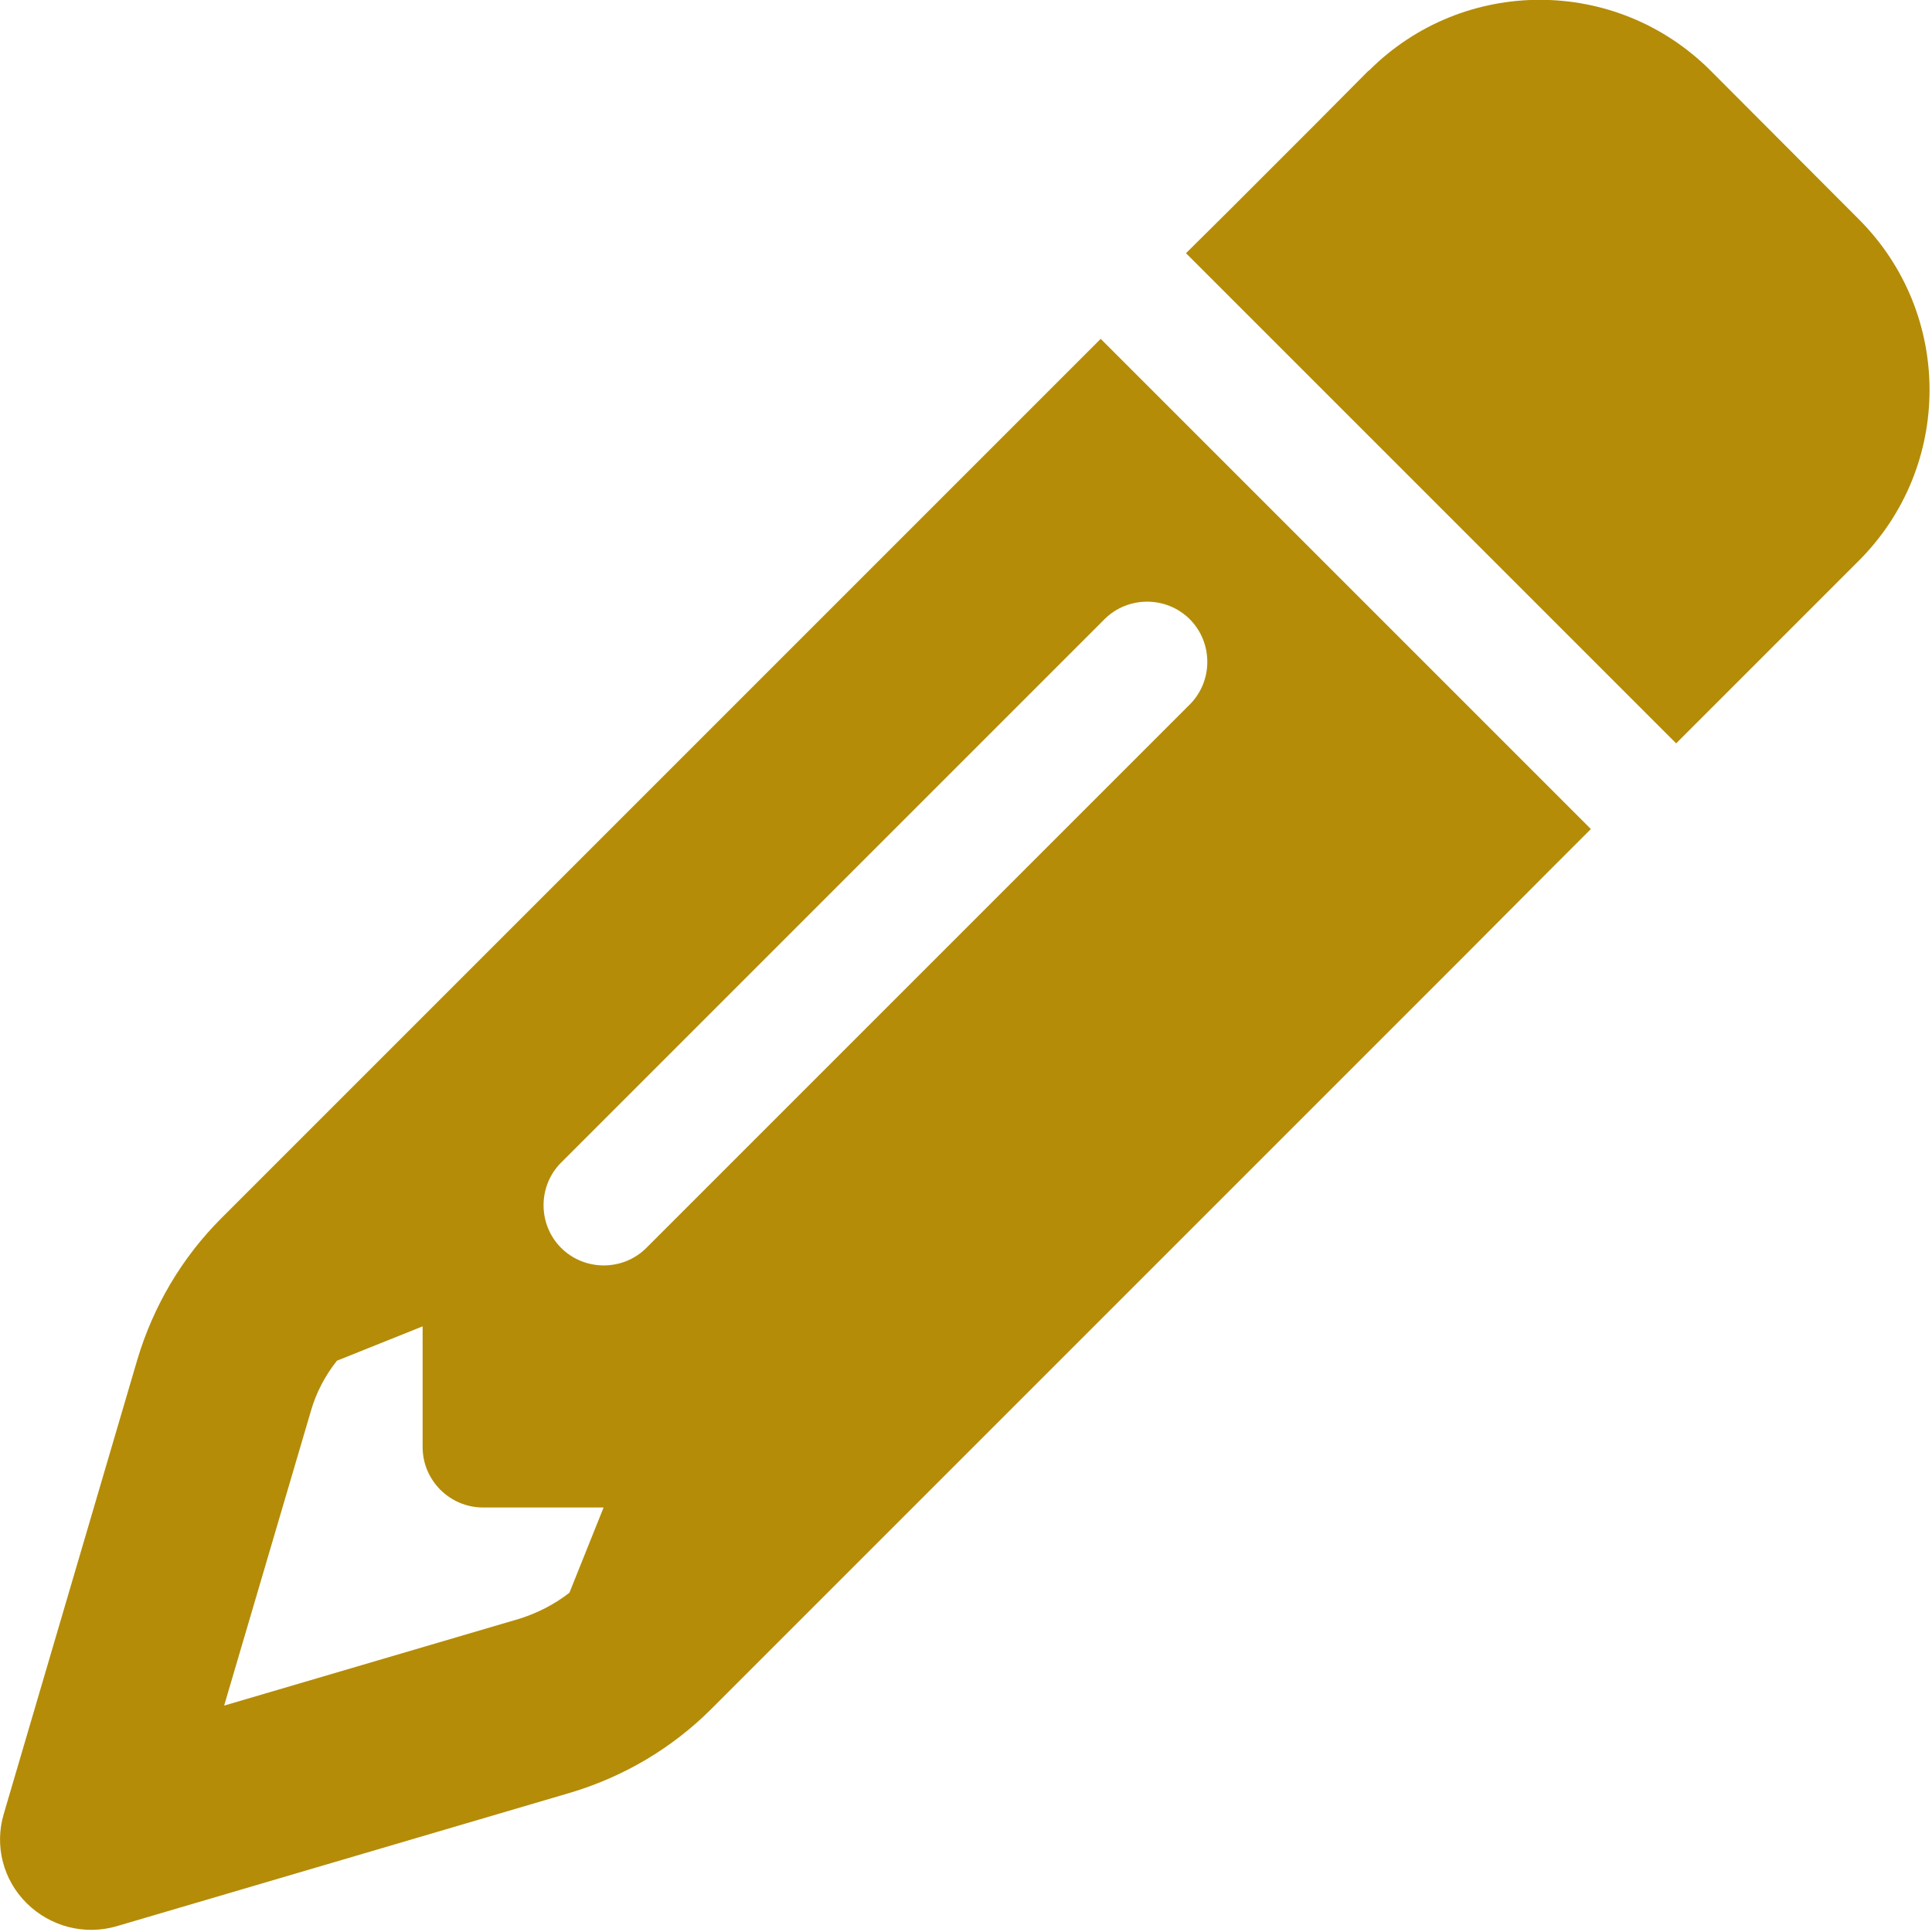
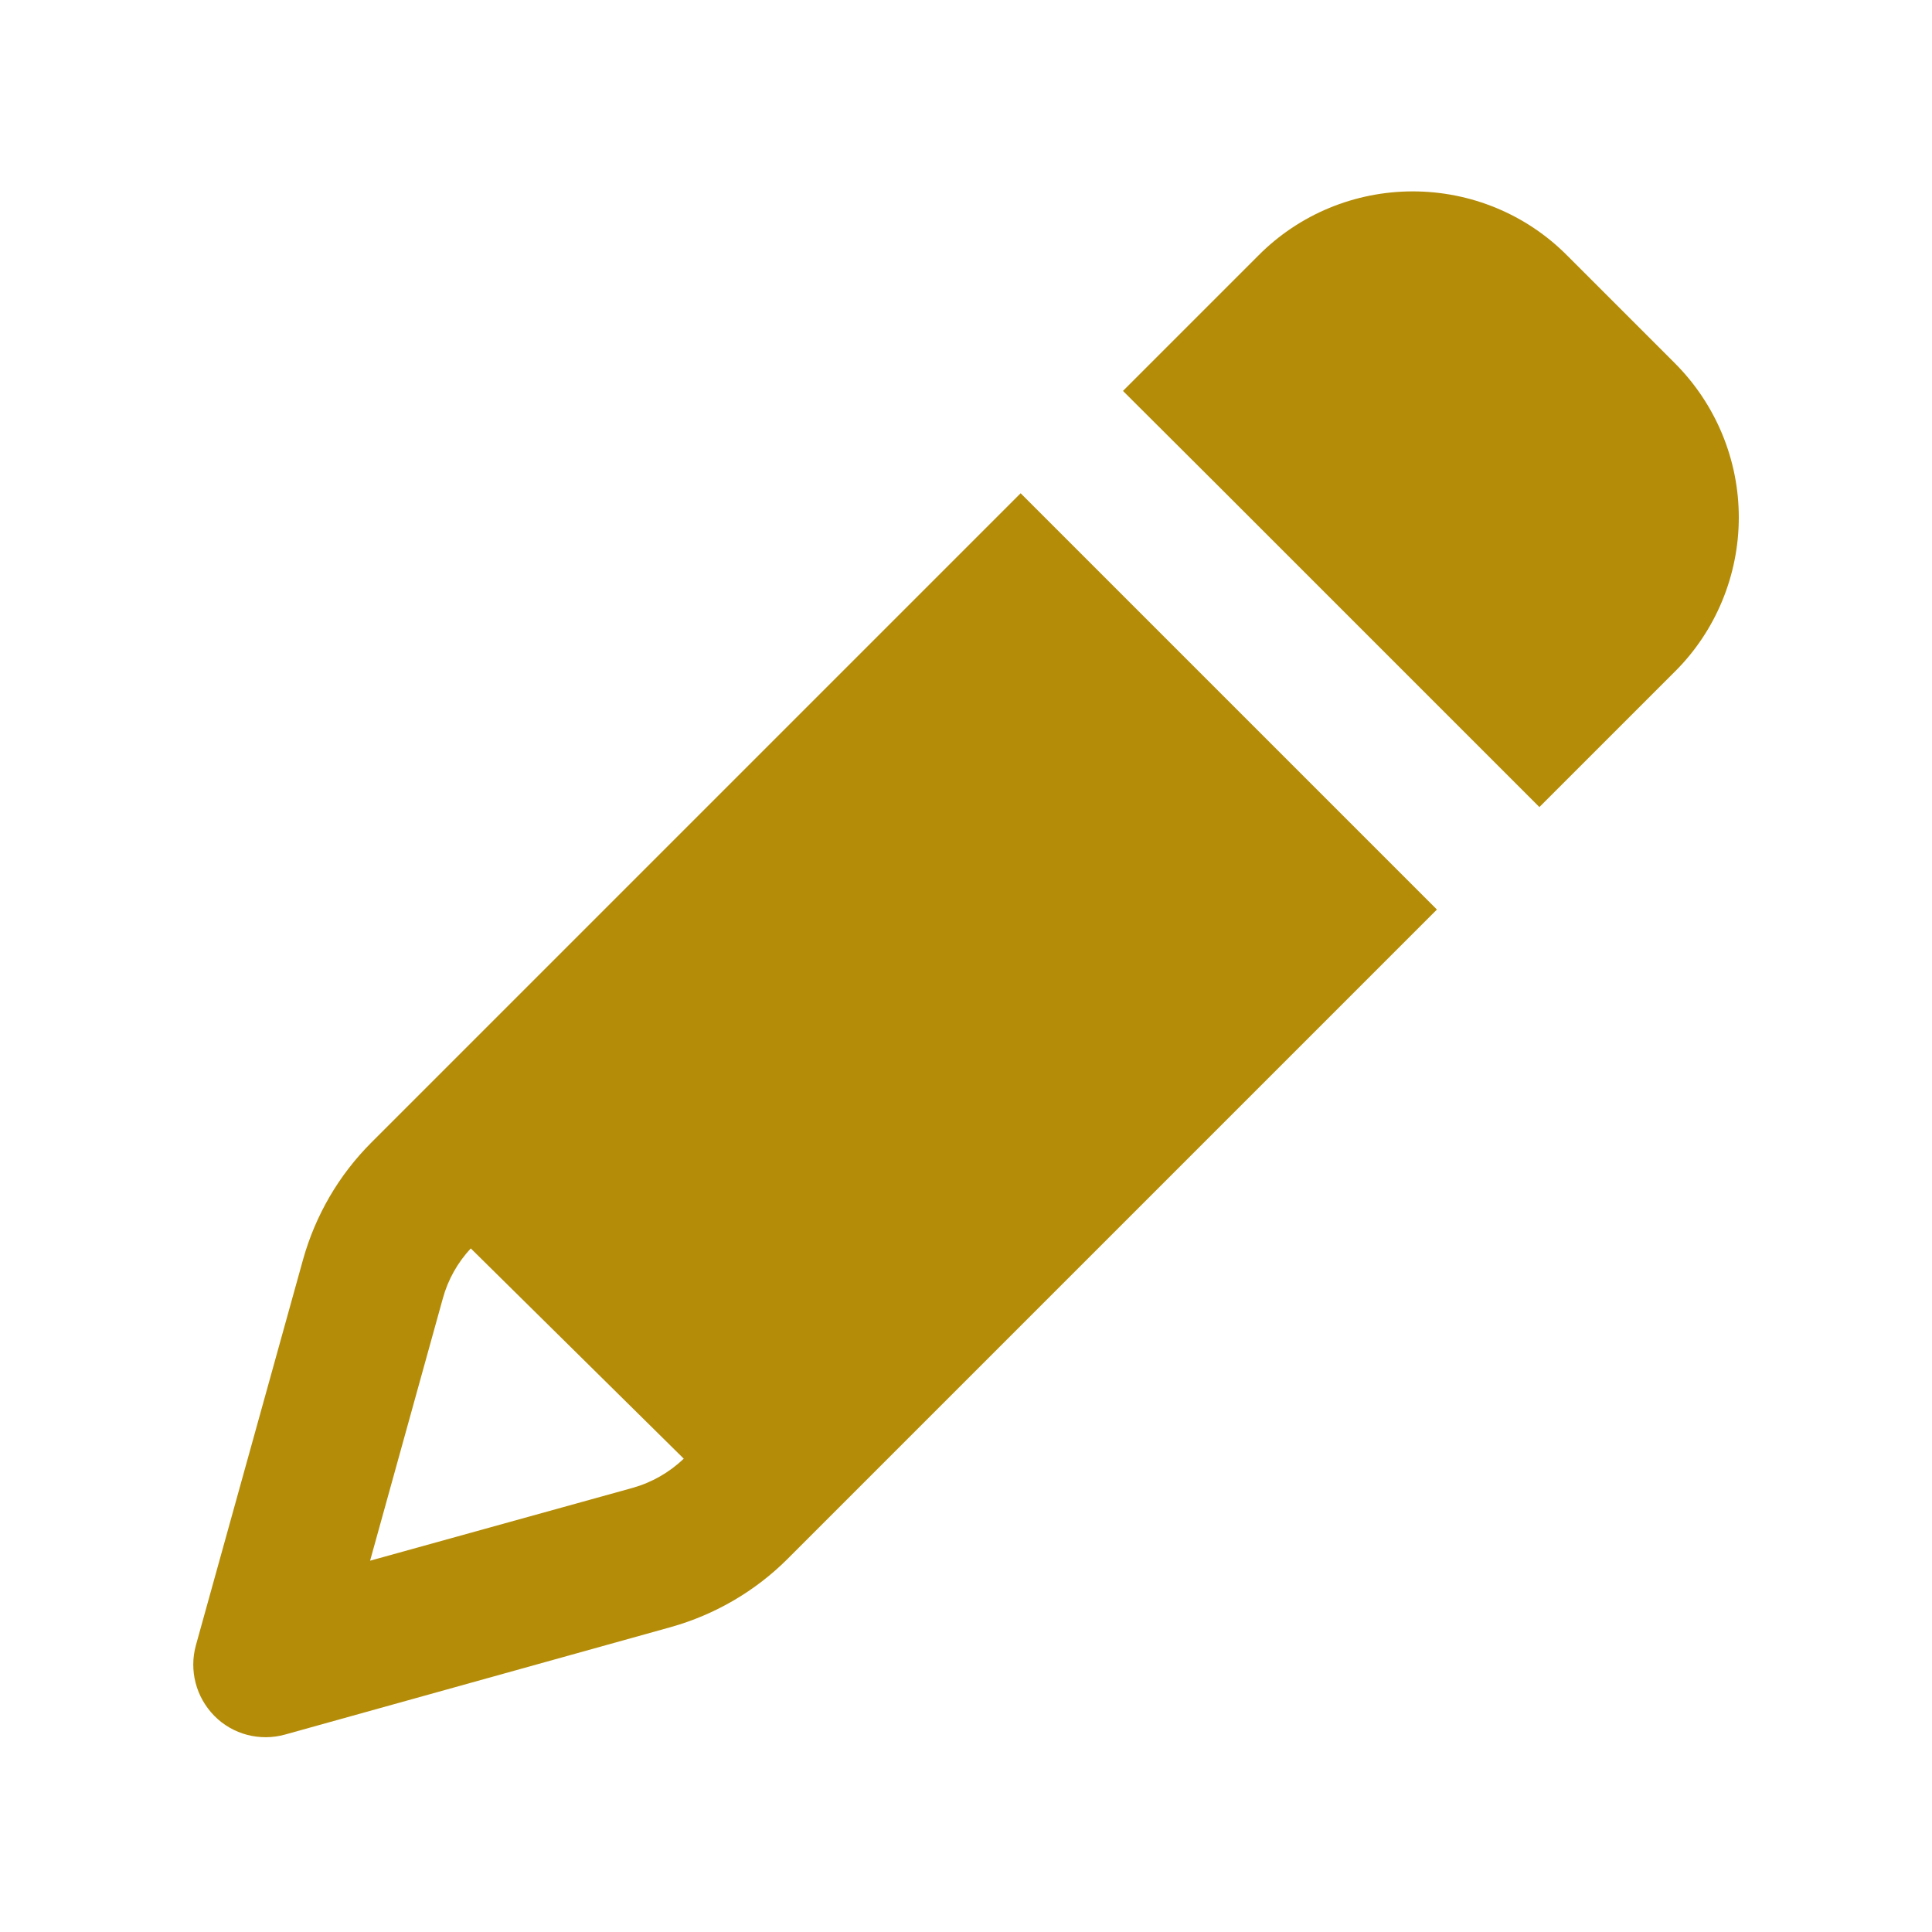
- <svg xmlns="http://www.w3.org/2000/svg" width="13" height="13" viewBox="0 0 512 512">
-   <path fill="#b48c08" d="M410.3 231l11.3-11.3-33.9-33.9-62.1-62.1L291.7 89.8l-11.3 11.3-22.6 22.6L58.6 322.9c-10.4 10.4-18 23.3-22.2 37.4L1 480.7c-2.5 8.4-.2 17.5 6.1 23.7s15.3 8.5 23.7 6.1l120.3-35.4c14.1-4.2 27-11.8 37.4-22.2L387.7 253.7 410.3 231zM160 399.4l-9.1 22.7c-4 3.1-8.5 5.4-13.3 6.9L59.4 452l23-78.1c1.4-4.9 3.8-9.4 6.9-13.3l22.7-9.1 0 32c0 8.8 7.2 16 16 16l32 0zM362.7 18.7L348.3 33.2 325.7 55.8 314.3 67.1l33.9 33.9 62.1 62.1 33.9 33.9 11.3-11.3 22.6-22.6 14.5-14.5c25-25 25-65.5 0-90.5L453.3 18.7c-25-25-65.5-25-90.5 0zm-47.4 168l-144 144c-6.2 6.2-16.4 6.2-22.6 0s-6.2-16.4 0-22.6l144-144c6.2-6.2 16.4-6.2 22.6 0s6.2 16.4 0 22.6z" />
+ <svg xmlns="http://www.w3.org/2000/svg" width="13" height="13" viewBox="0 0 640 640">
+   <path fill="#b48c08" d="M100.4 417.2C104.5 402.6 112.2 389.3 123 378.5L304.2 197.3L338.1 163.4C354.7 180 389.4 214.7 442.1 267.4L476 301.3L442.1 335.2L260.9 516.4C250.2 527.1 236.8 534.9 222.2 539L94.4 574.6C86.1 576.9 77.1 574.6 71 568.4C64.9 562.2 62.6 553.3 64.9 545L100.4 417.2zM156 413.5C151.6 418.2 148.4 423.9 146.7 430.1L122.6 517L209.5 492.9C215.9 491.1 221.7 487.8 226.5 483.2L155.9 413.5zM510 267.4C493.4 250.8 458.7 216.1 406 163.4L372 129.5C398.5 103 413.4 88.1 416.9 84.6C430.4 71 448.8 63.4 468 63.4C487.2 63.4 505.6 71 519.1 84.6L554.8 120.3C568.4 133.9 576 152.3 576 171.4C576 190.5 568.4 209 554.8 222.5C551.3 226 536.4 240.9 509.9 267.4z" />
</svg>
